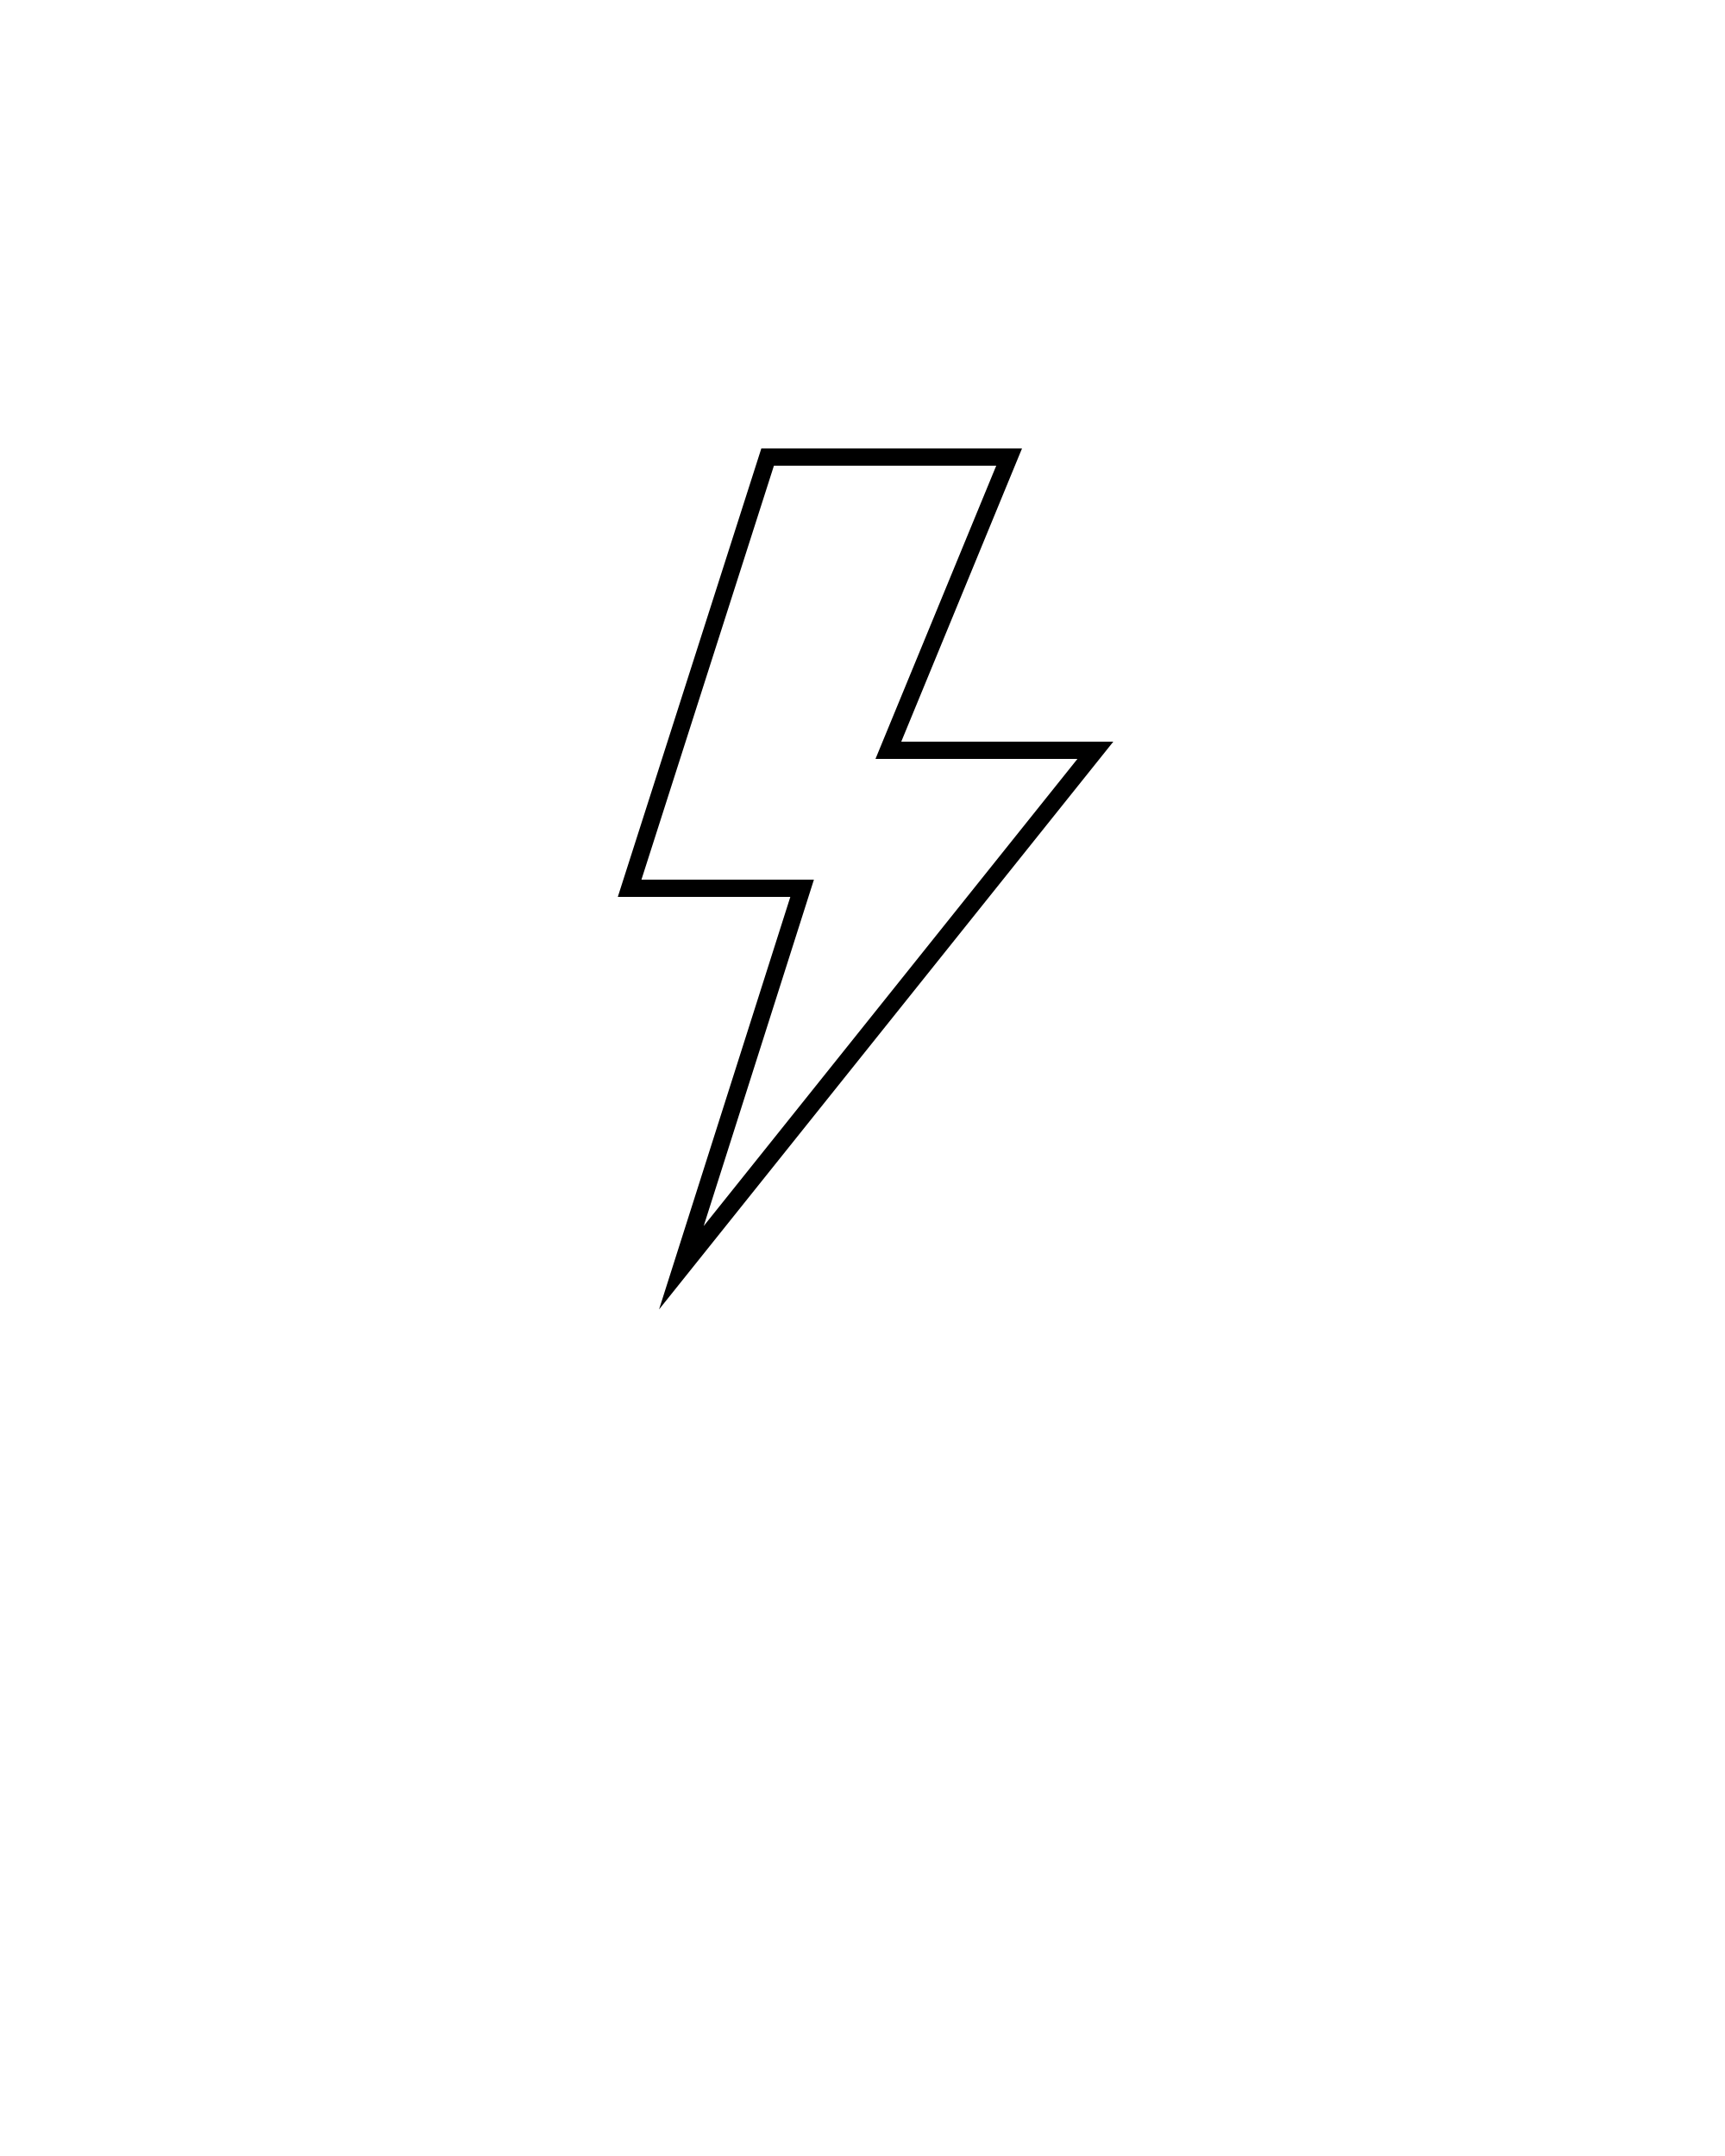
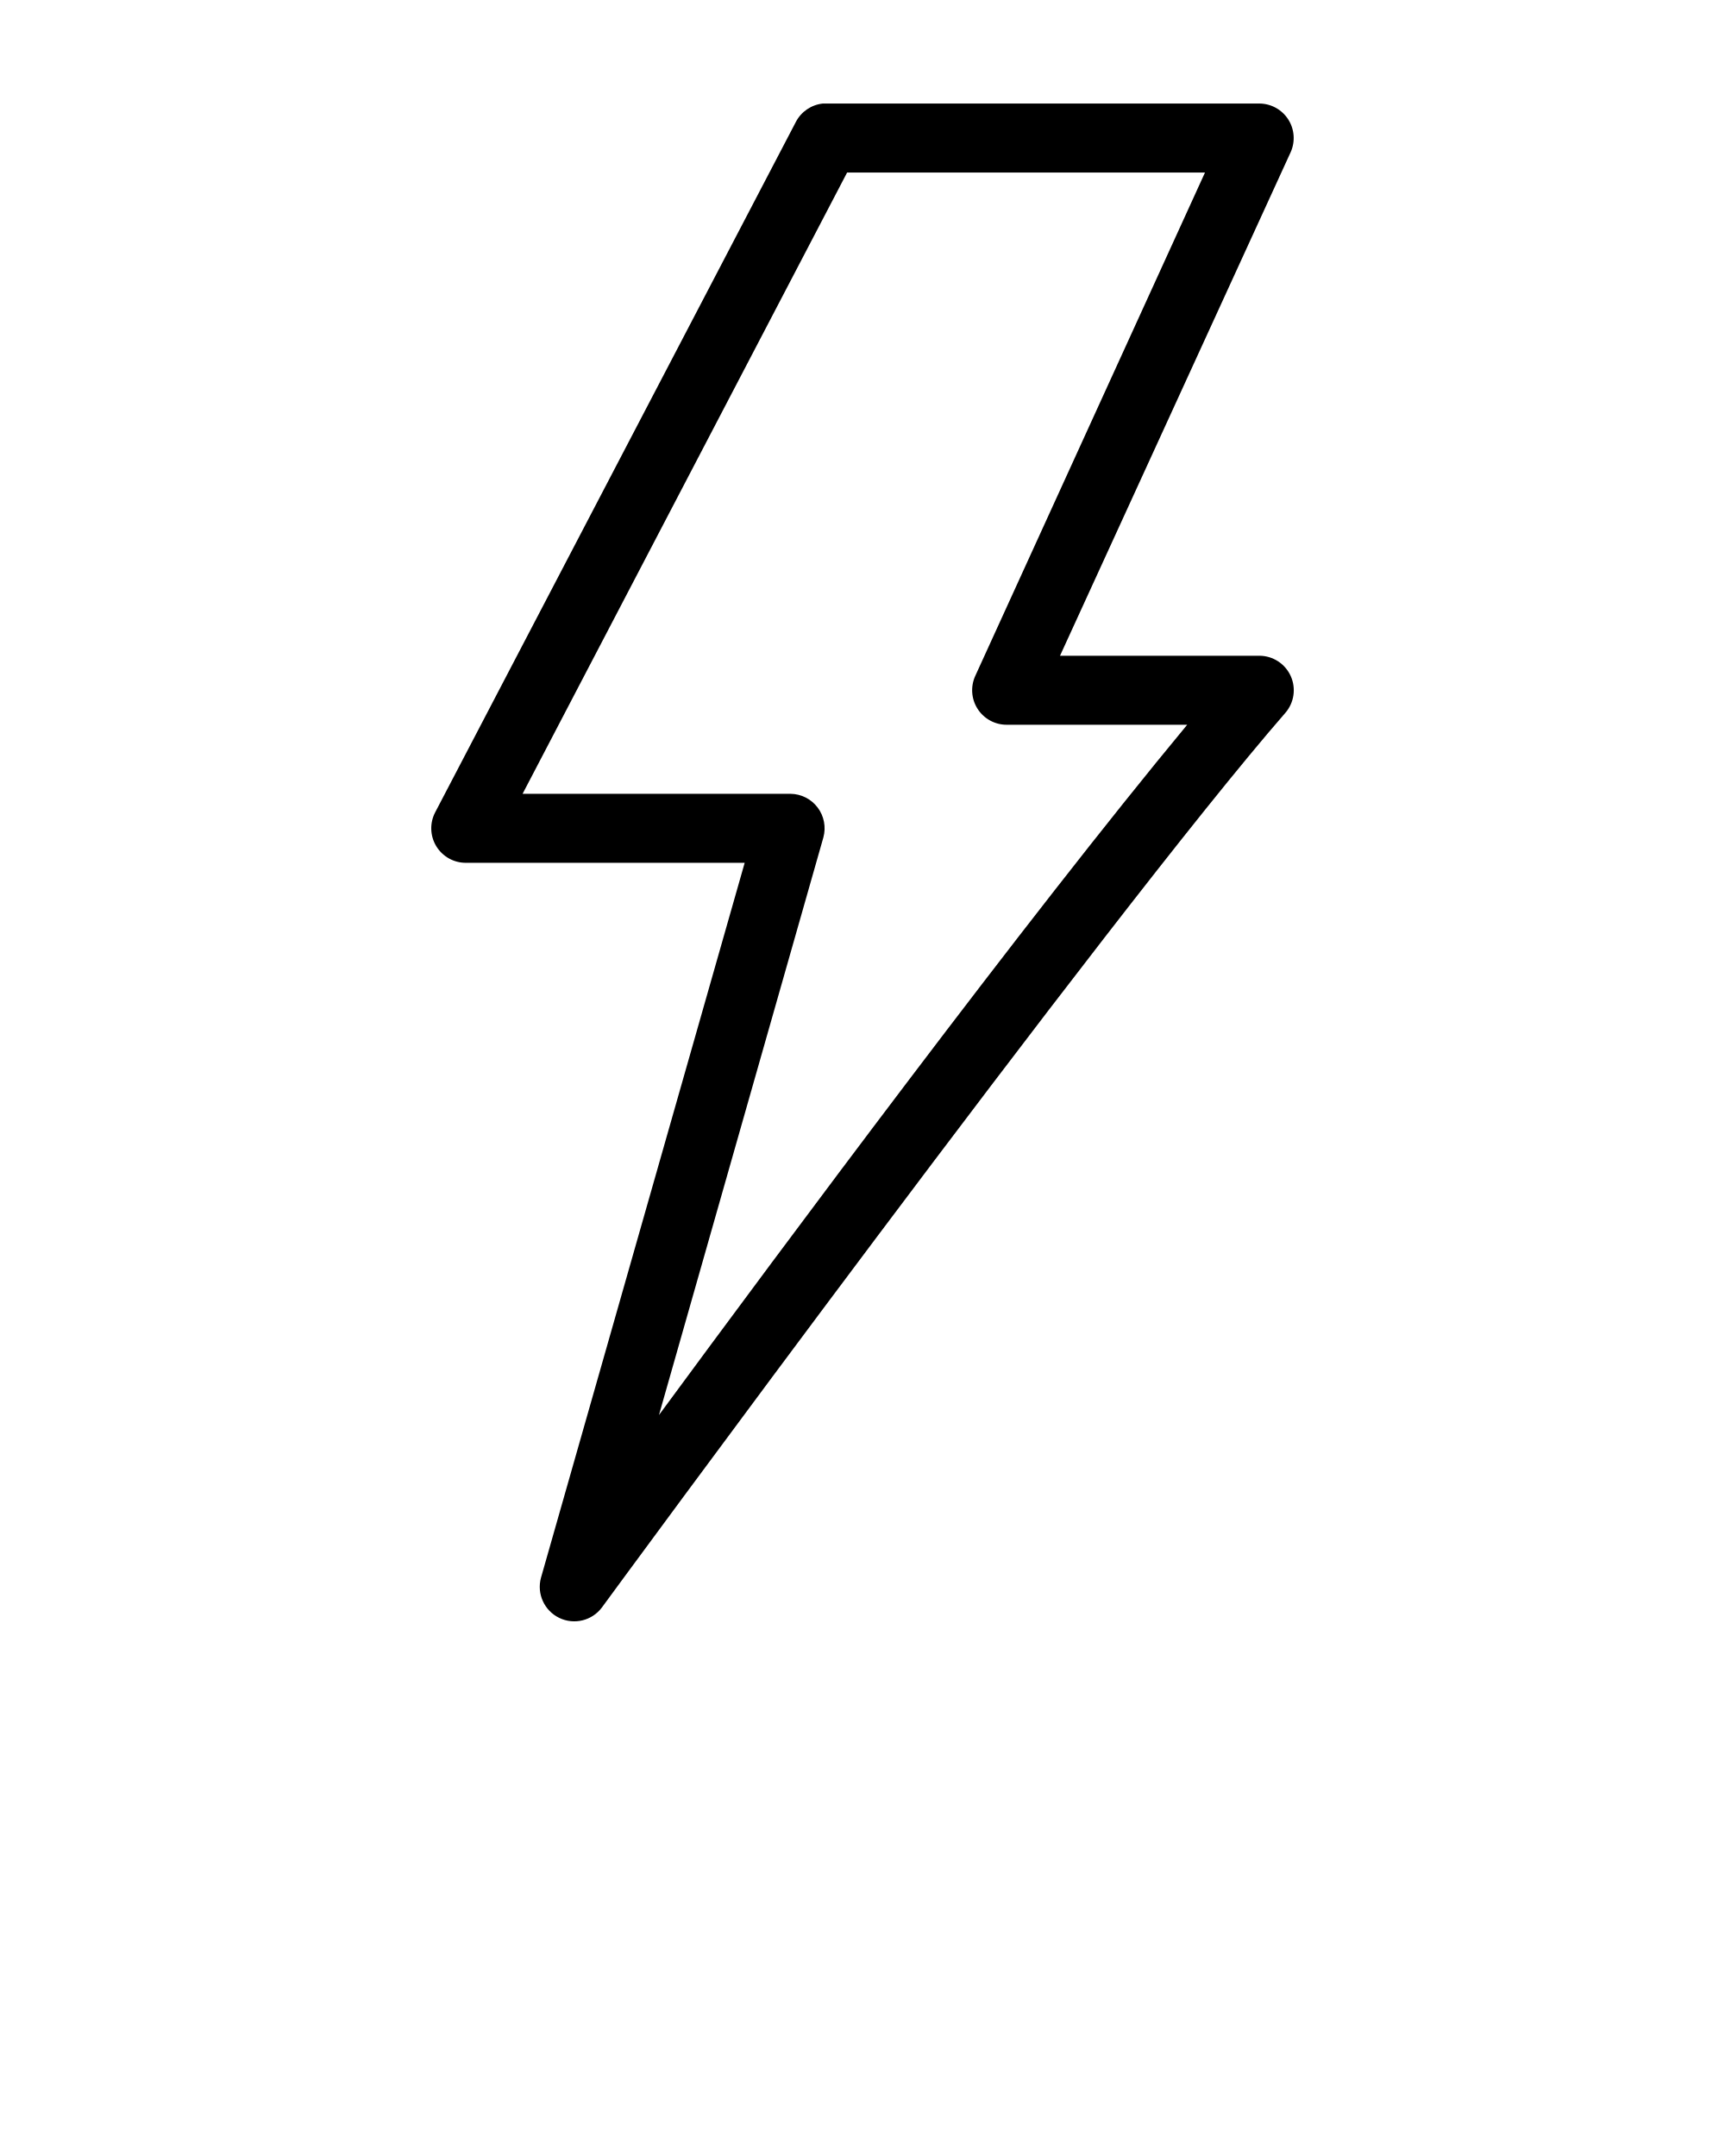
- <svg xmlns="http://www.w3.org/2000/svg" viewBox="0 0 100 125" version="1.1" x="0px" y="0px">
-   <g stroke="none" stroke-width="1" fill="none" fill-rule="evenodd">
-     <g fill-rule="nonzero" fill="#000000">
-       <path d="M37.185,51 L47.184,51 L40.794,71.082 L62.46,44 L50.753,44 L57.753,27 L44.865,27 L37.185,51 Z M35.815,52 L44.135,26 L59.247,26 L52.247,43 L64.54,43 L38.206,75.918 L45.816,52 L35.815,52 Z" />
-     </g>
+ <svg xmlns="http://www.w3.org/2000/svg" version="1.1" x="0px" y="0px" viewBox="0 0 100 125">
+   <g transform="translate(0,-952.3622)">
+     <path style="text-indent:0;text-transform:none;direction:ltr;block-progression:tb;baseline-shift:baseline;color:#000000;enable-background:accumulate;" d="m 47.7,958.365 a 2,2.001 0 0 0 -1.562,1.063 l -20.904,40.019 a 2,2.001 0 0 0 1.781,2.939 l 16.155,0 -11.811,41.458 a 2,2.001 0 0 0 3.531,1.72 c 0,0 29.399,-40.129 39.621,-51.869 a 2,2.001 0 0 0 -1.5,-3.314 l -11.561,0 13.374,-29.202 a 2,2.001 0 0 0 -1.812,-2.814 l -25.091,0 a 2,2.001 0 0 0 -0.219,0 z m 1.406,4.002 20.748,0 -13.311,29.17 a 2,2.001 0 0 0 1.812,2.845 l 10.468,0 C 59.449,1005.695 45.497,1024.489 38.201,1034.402 l 9.53,-33.485 a 2,2.001 0 0 0 -1.906,-2.532 l -15.53,0 18.811,-36.017 z" fill="#000000" fill-opacity="1" stroke="none" marker="none" visibility="visible" display="inline" overflow="visible" />
  </g>
</svg>
